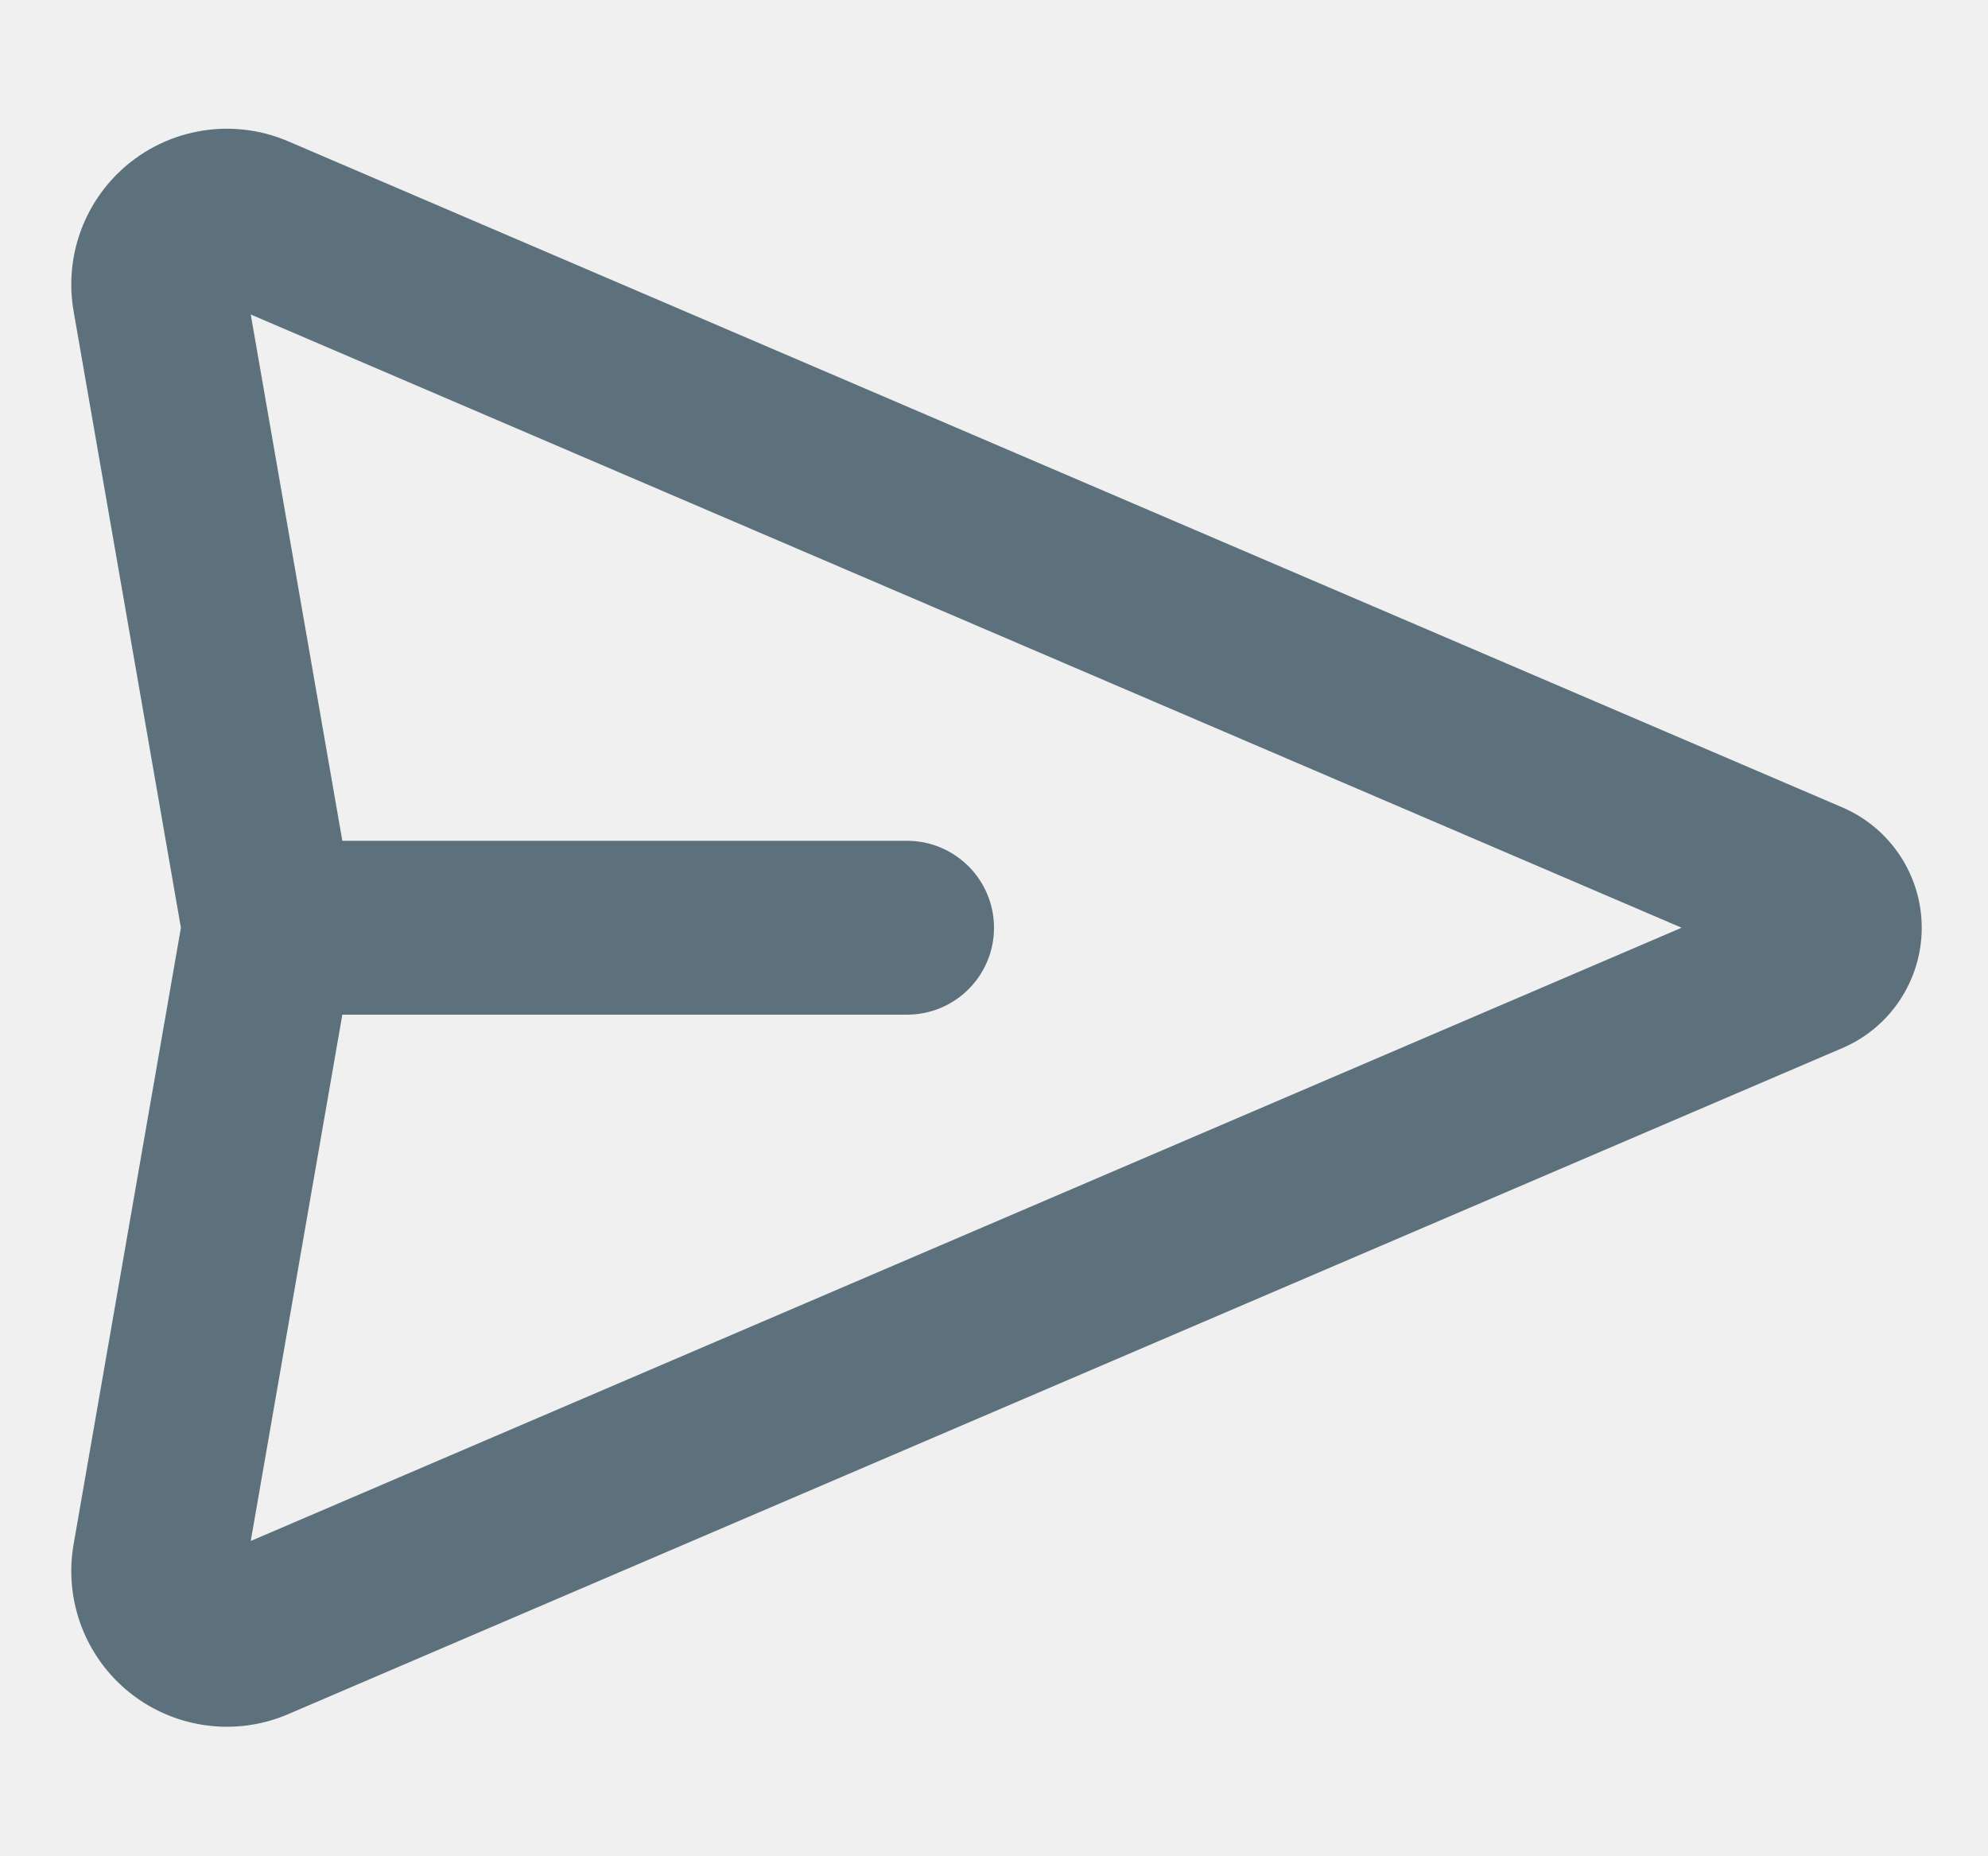
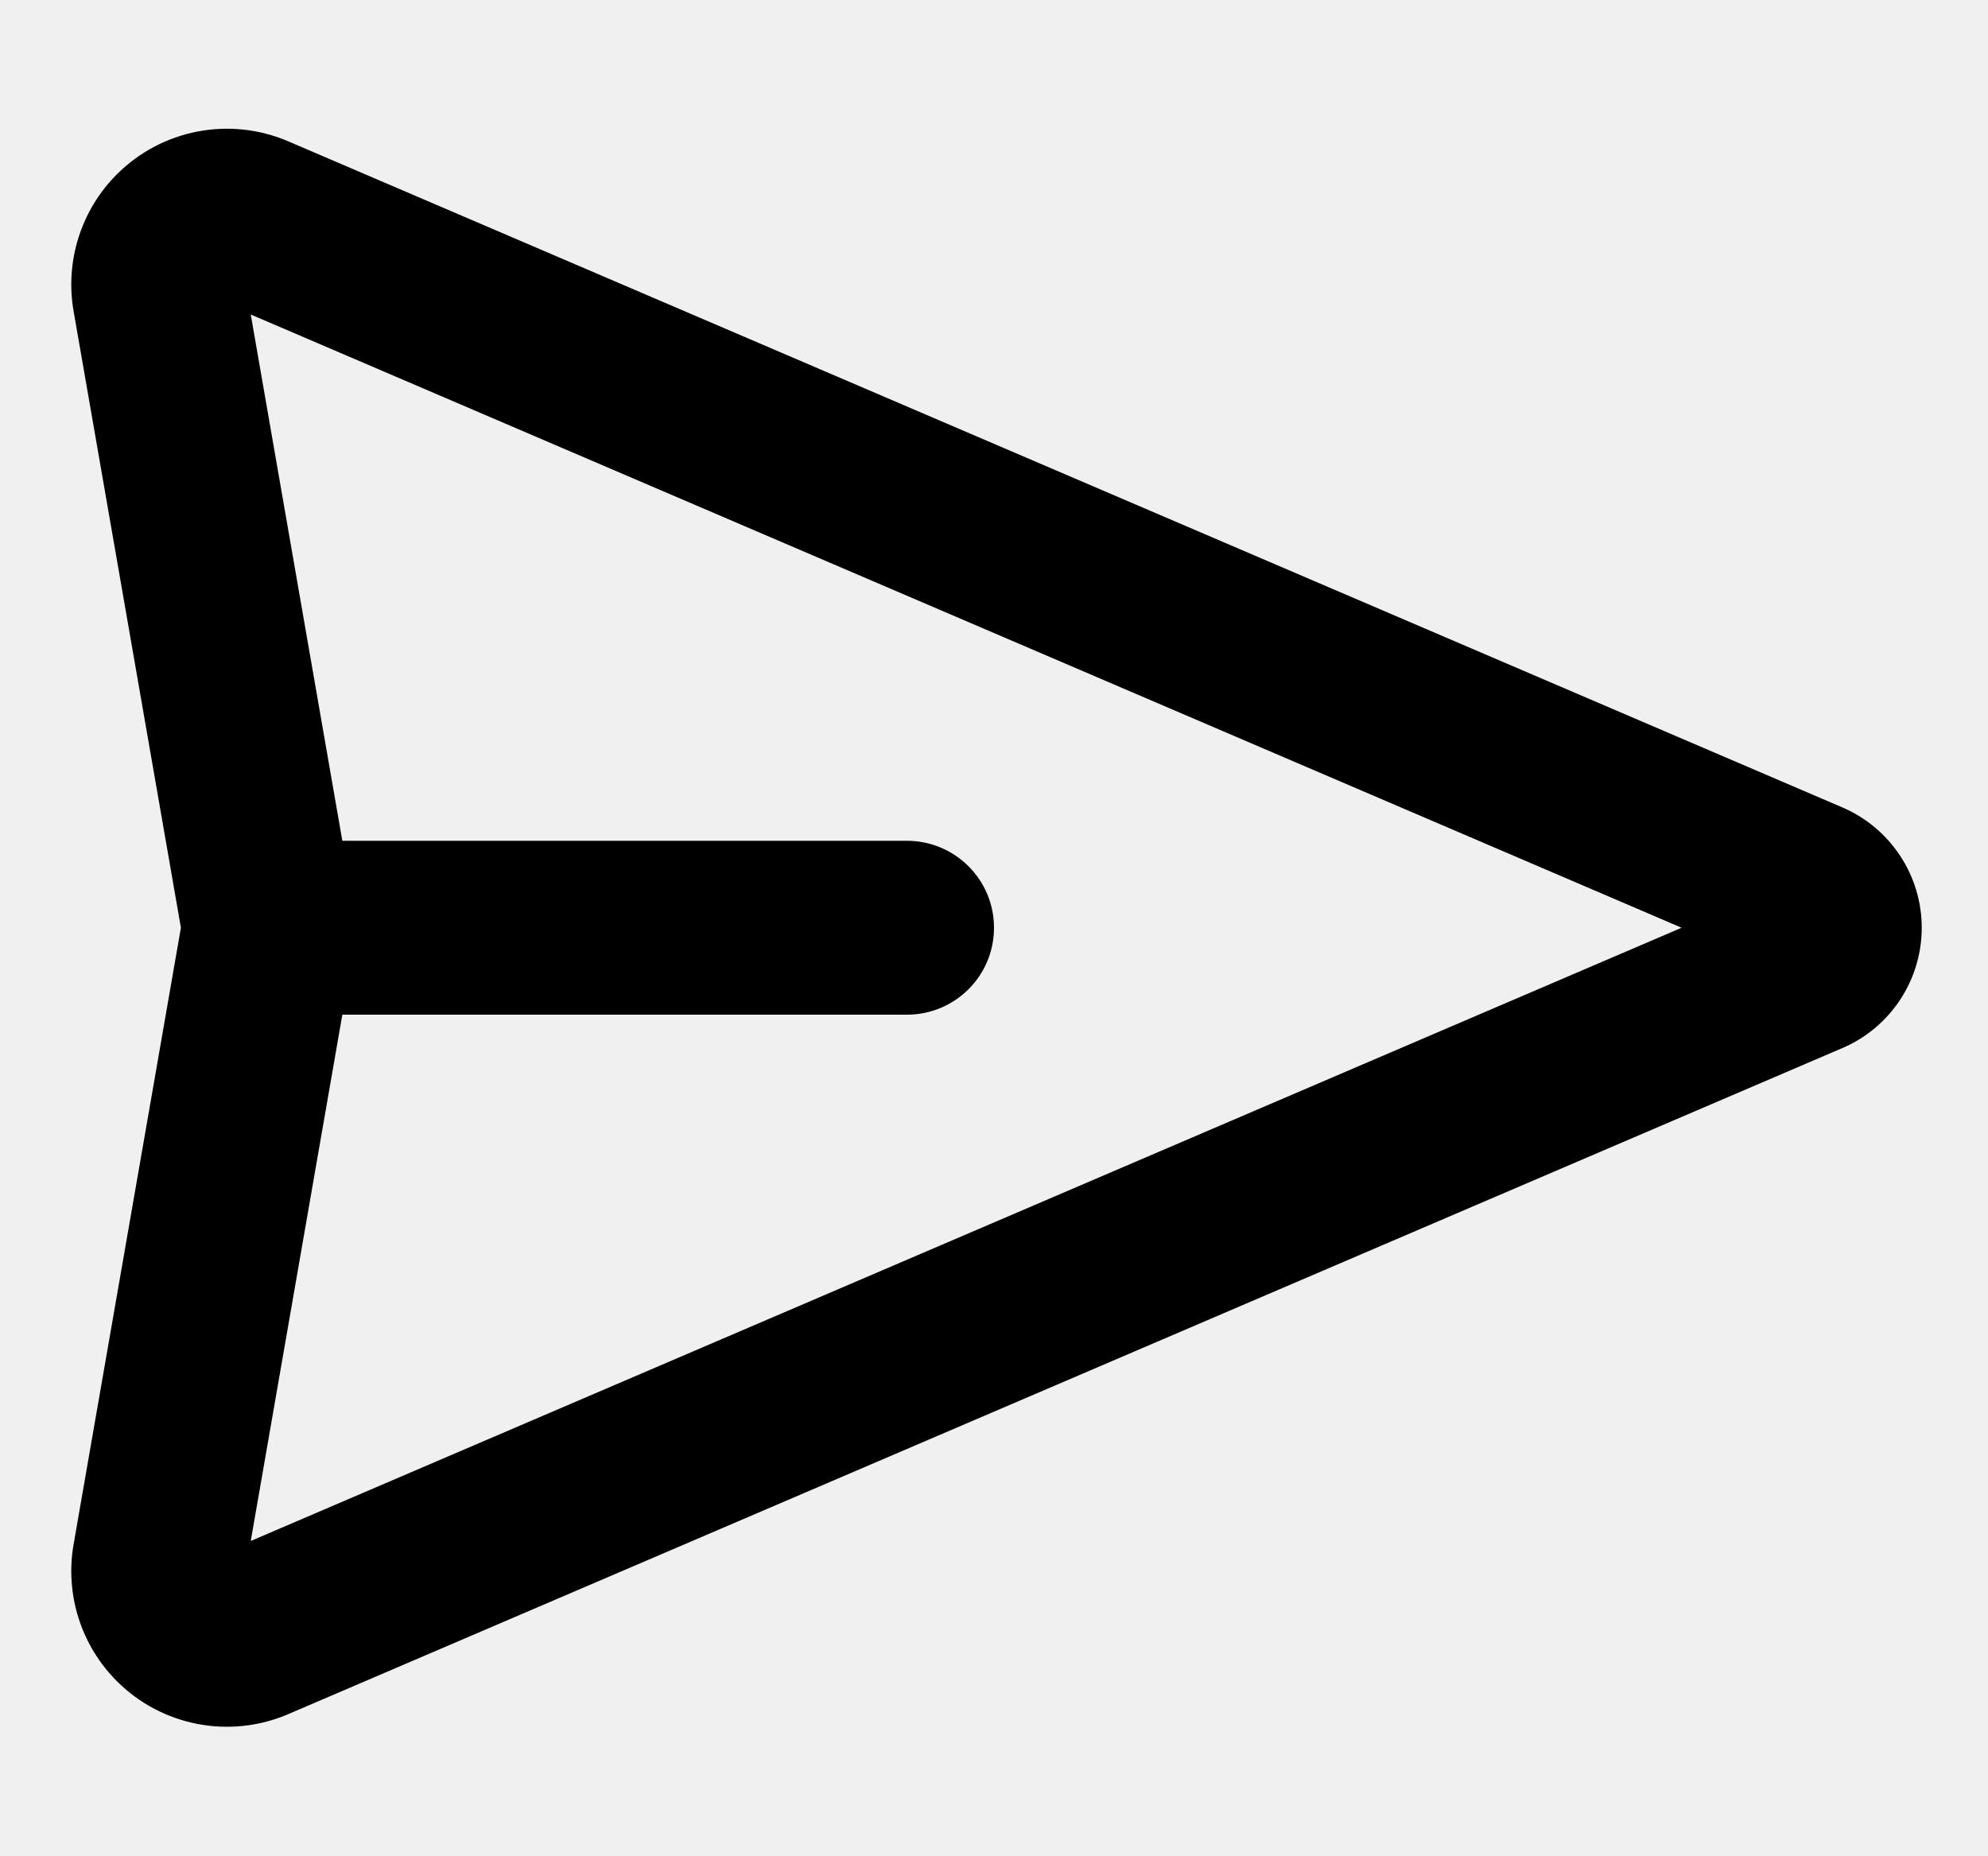
- <svg xmlns="http://www.w3.org/2000/svg" width="15" height="14" viewBox="0 0 15 14" fill="none">
-   <g clip-path="url(#clip0_2986_9287)">
-     <path fill-rule="evenodd" clip-rule="evenodd" d="M1.892 2.373L2.583 6.344H6.843C7.206 6.344 7.5 6.638 7.5 7C7.5 7.363 7.206 7.656 6.843 7.656H2.583L1.892 11.627L12.688 7L1.892 2.373ZM1.365 7L0.555 2.346C0.49 1.97 0.612 1.585 0.882 1.315C1.221 0.976 1.733 0.877 2.174 1.066L13.901 6.092C14.264 6.248 14.5 6.605 14.5 7C14.5 7.395 14.264 7.753 13.901 7.908L2.174 12.934C1.733 13.123 1.221 13.024 0.882 12.685C0.612 12.415 0.49 12.031 0.555 11.654L1.365 7Z" fill="#5C717C" />
-   </g>
-   <defs>
-     <clipPath id="clip0_2986_9287">
-       <rect width="14" height="14" fill="white" transform="translate(0.5)" />
-     </clipPath>
-   </defs>
+ <svg xmlns="http://www.w3.org/2000/svg" width="15" height="14" viewBox="0 0 15 14">
+   <path fill-rule="evenodd" clip-rule="evenodd" d="M1.892 2.373L2.583 6.344H6.843C7.206 6.344 7.5 6.638 7.5 7C7.5 7.363 7.206 7.656 6.843 7.656H2.583L1.892 11.627L12.688 7L1.892 2.373ZM1.365 7L0.555 2.346C0.49 1.97 0.612 1.585 0.882 1.315C1.221 0.976 1.733 0.877 2.174 1.066L13.901 6.092C14.264 6.248 14.5 6.605 14.5 7C14.5 7.395 14.264 7.753 13.901 7.908L2.174 12.934C1.733 13.123 1.221 13.024 0.882 12.685C0.612 12.415 0.49 12.031 0.555 11.654L1.365 7Z" />
</svg>
